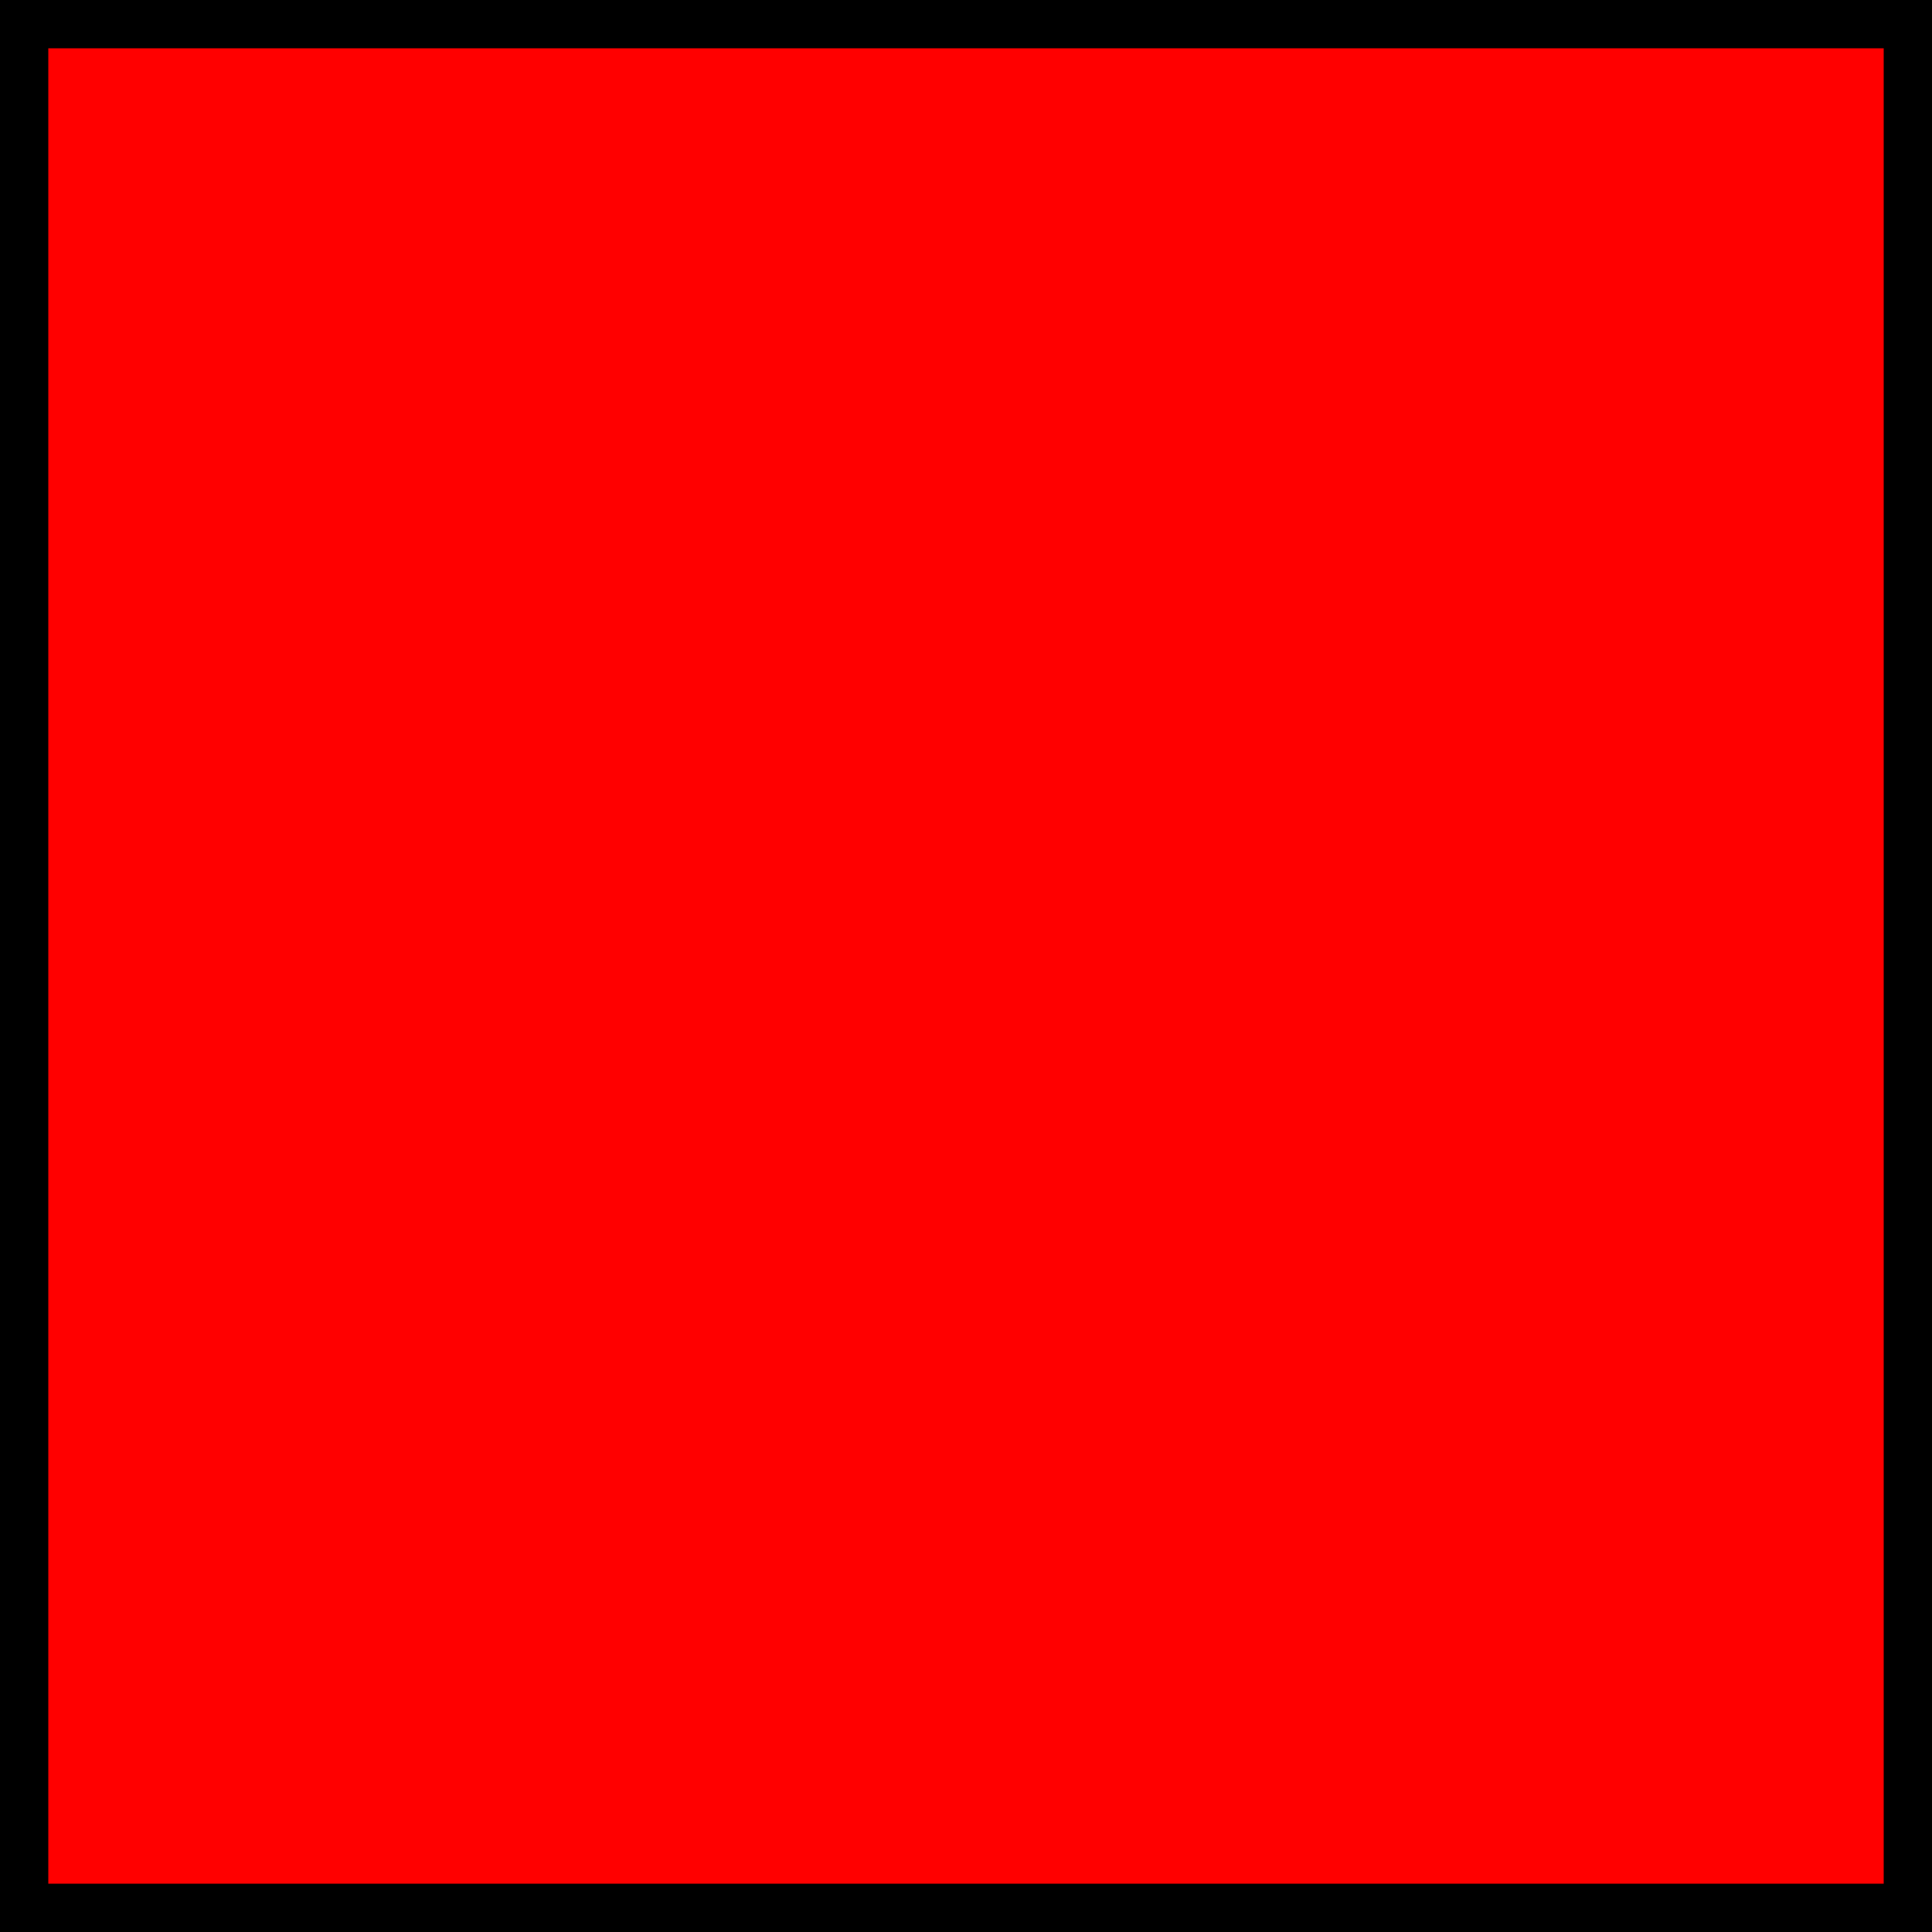
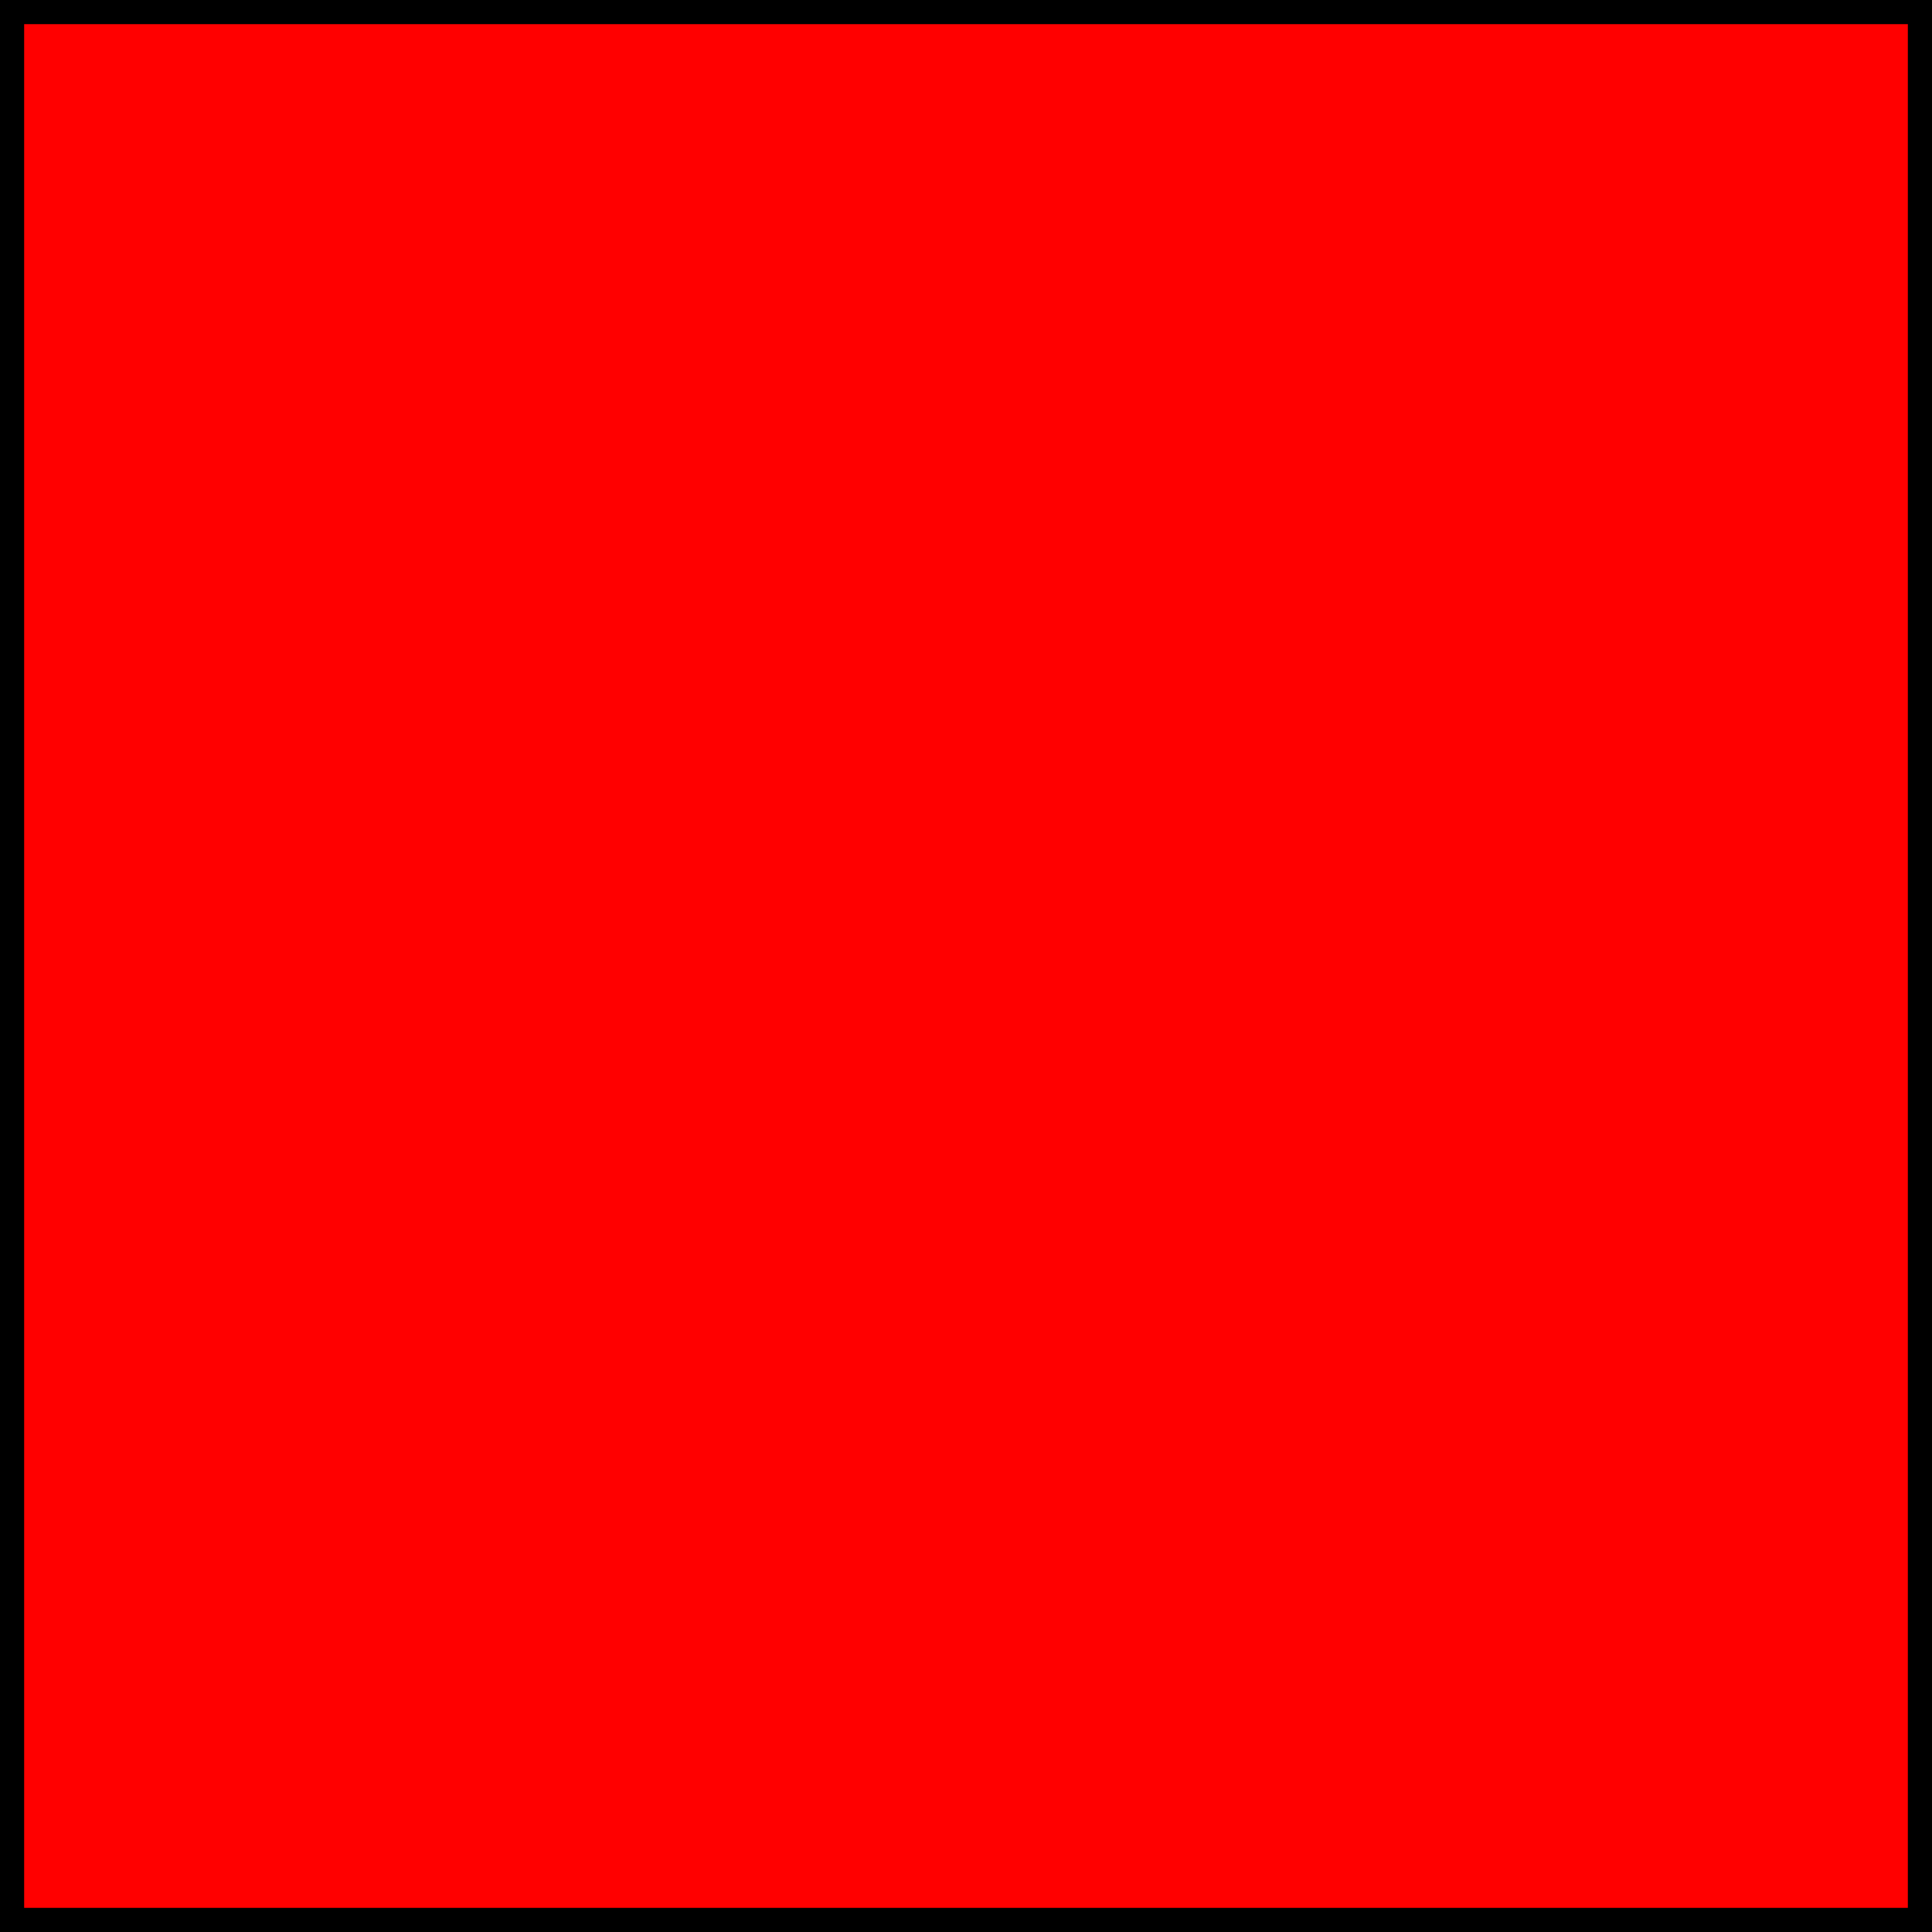
<svg xmlns="http://www.w3.org/2000/svg" version="1.1" id="Layer_1" x="0px" y="0px" viewBox="0 0 10 10" style="enable-background:new 0 0 10 10;" xml:space="preserve">
-   <rect x="0" y="0" width="10" height="10" stroke="black" stroke-width="0.5" fill="red" />
+   <rect x="0" y="0" width="10" height="10" stroke="black" stroke-width="0.25" fill="red" />
</svg>
